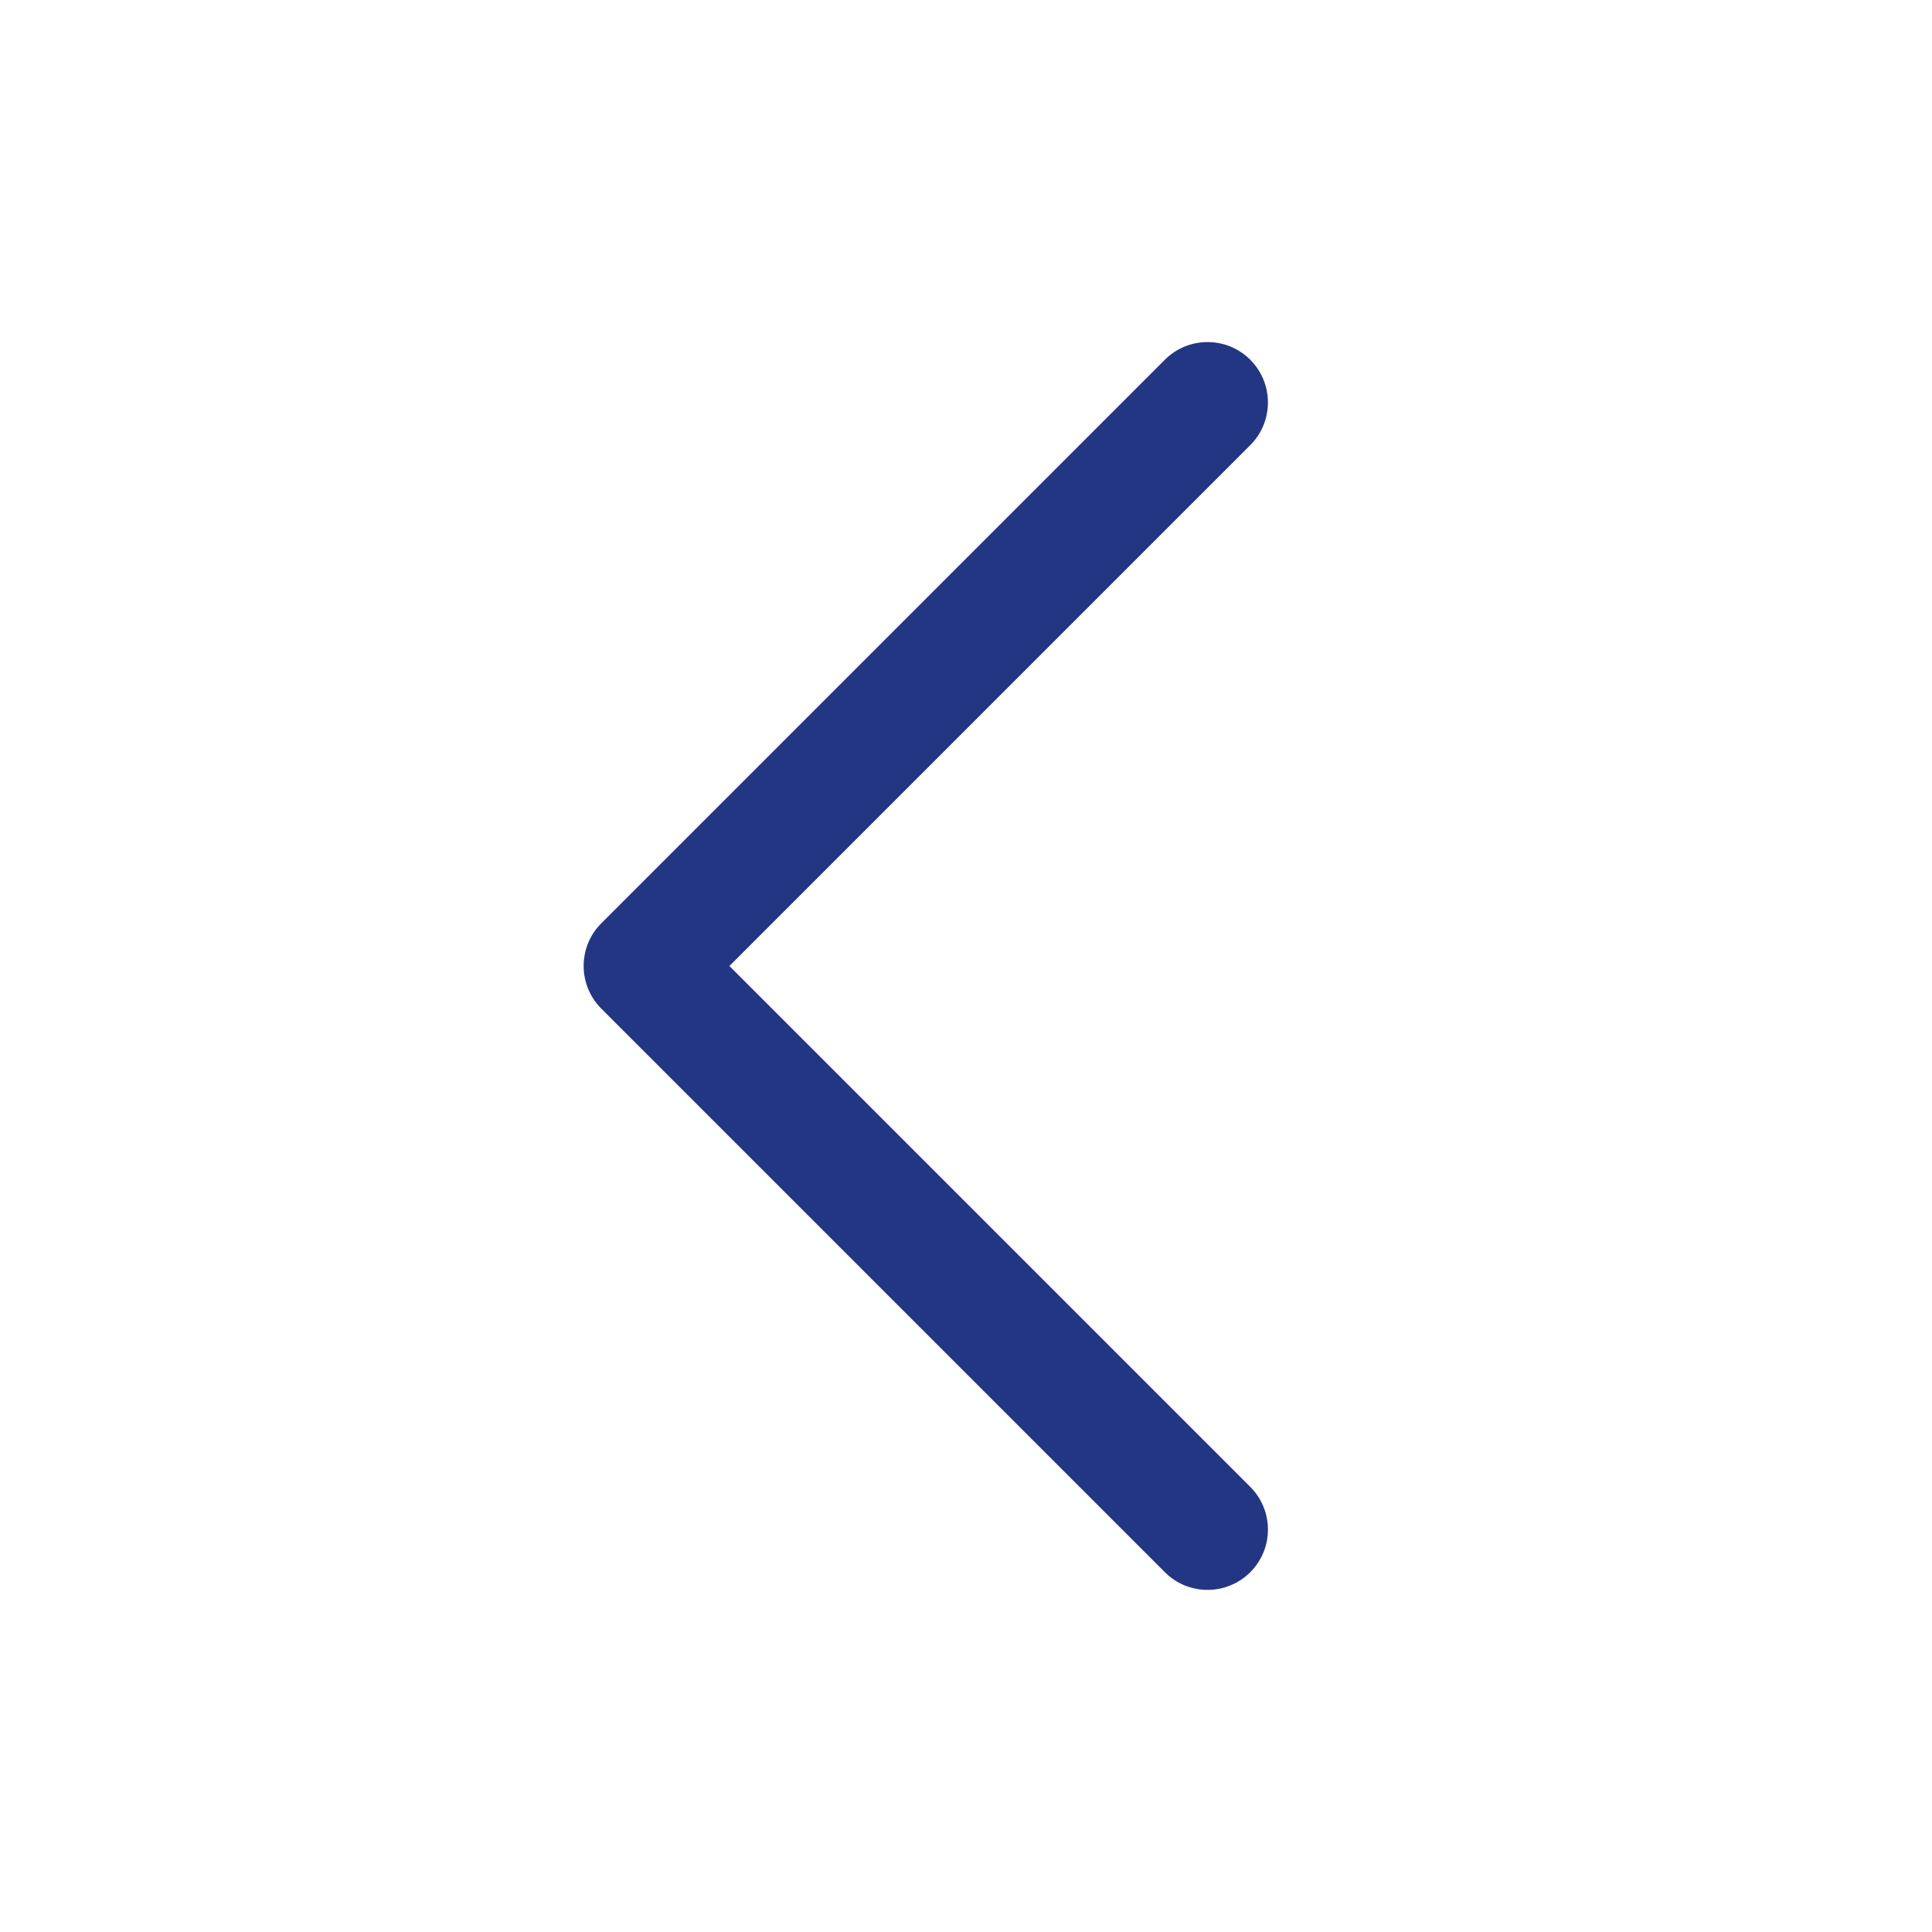
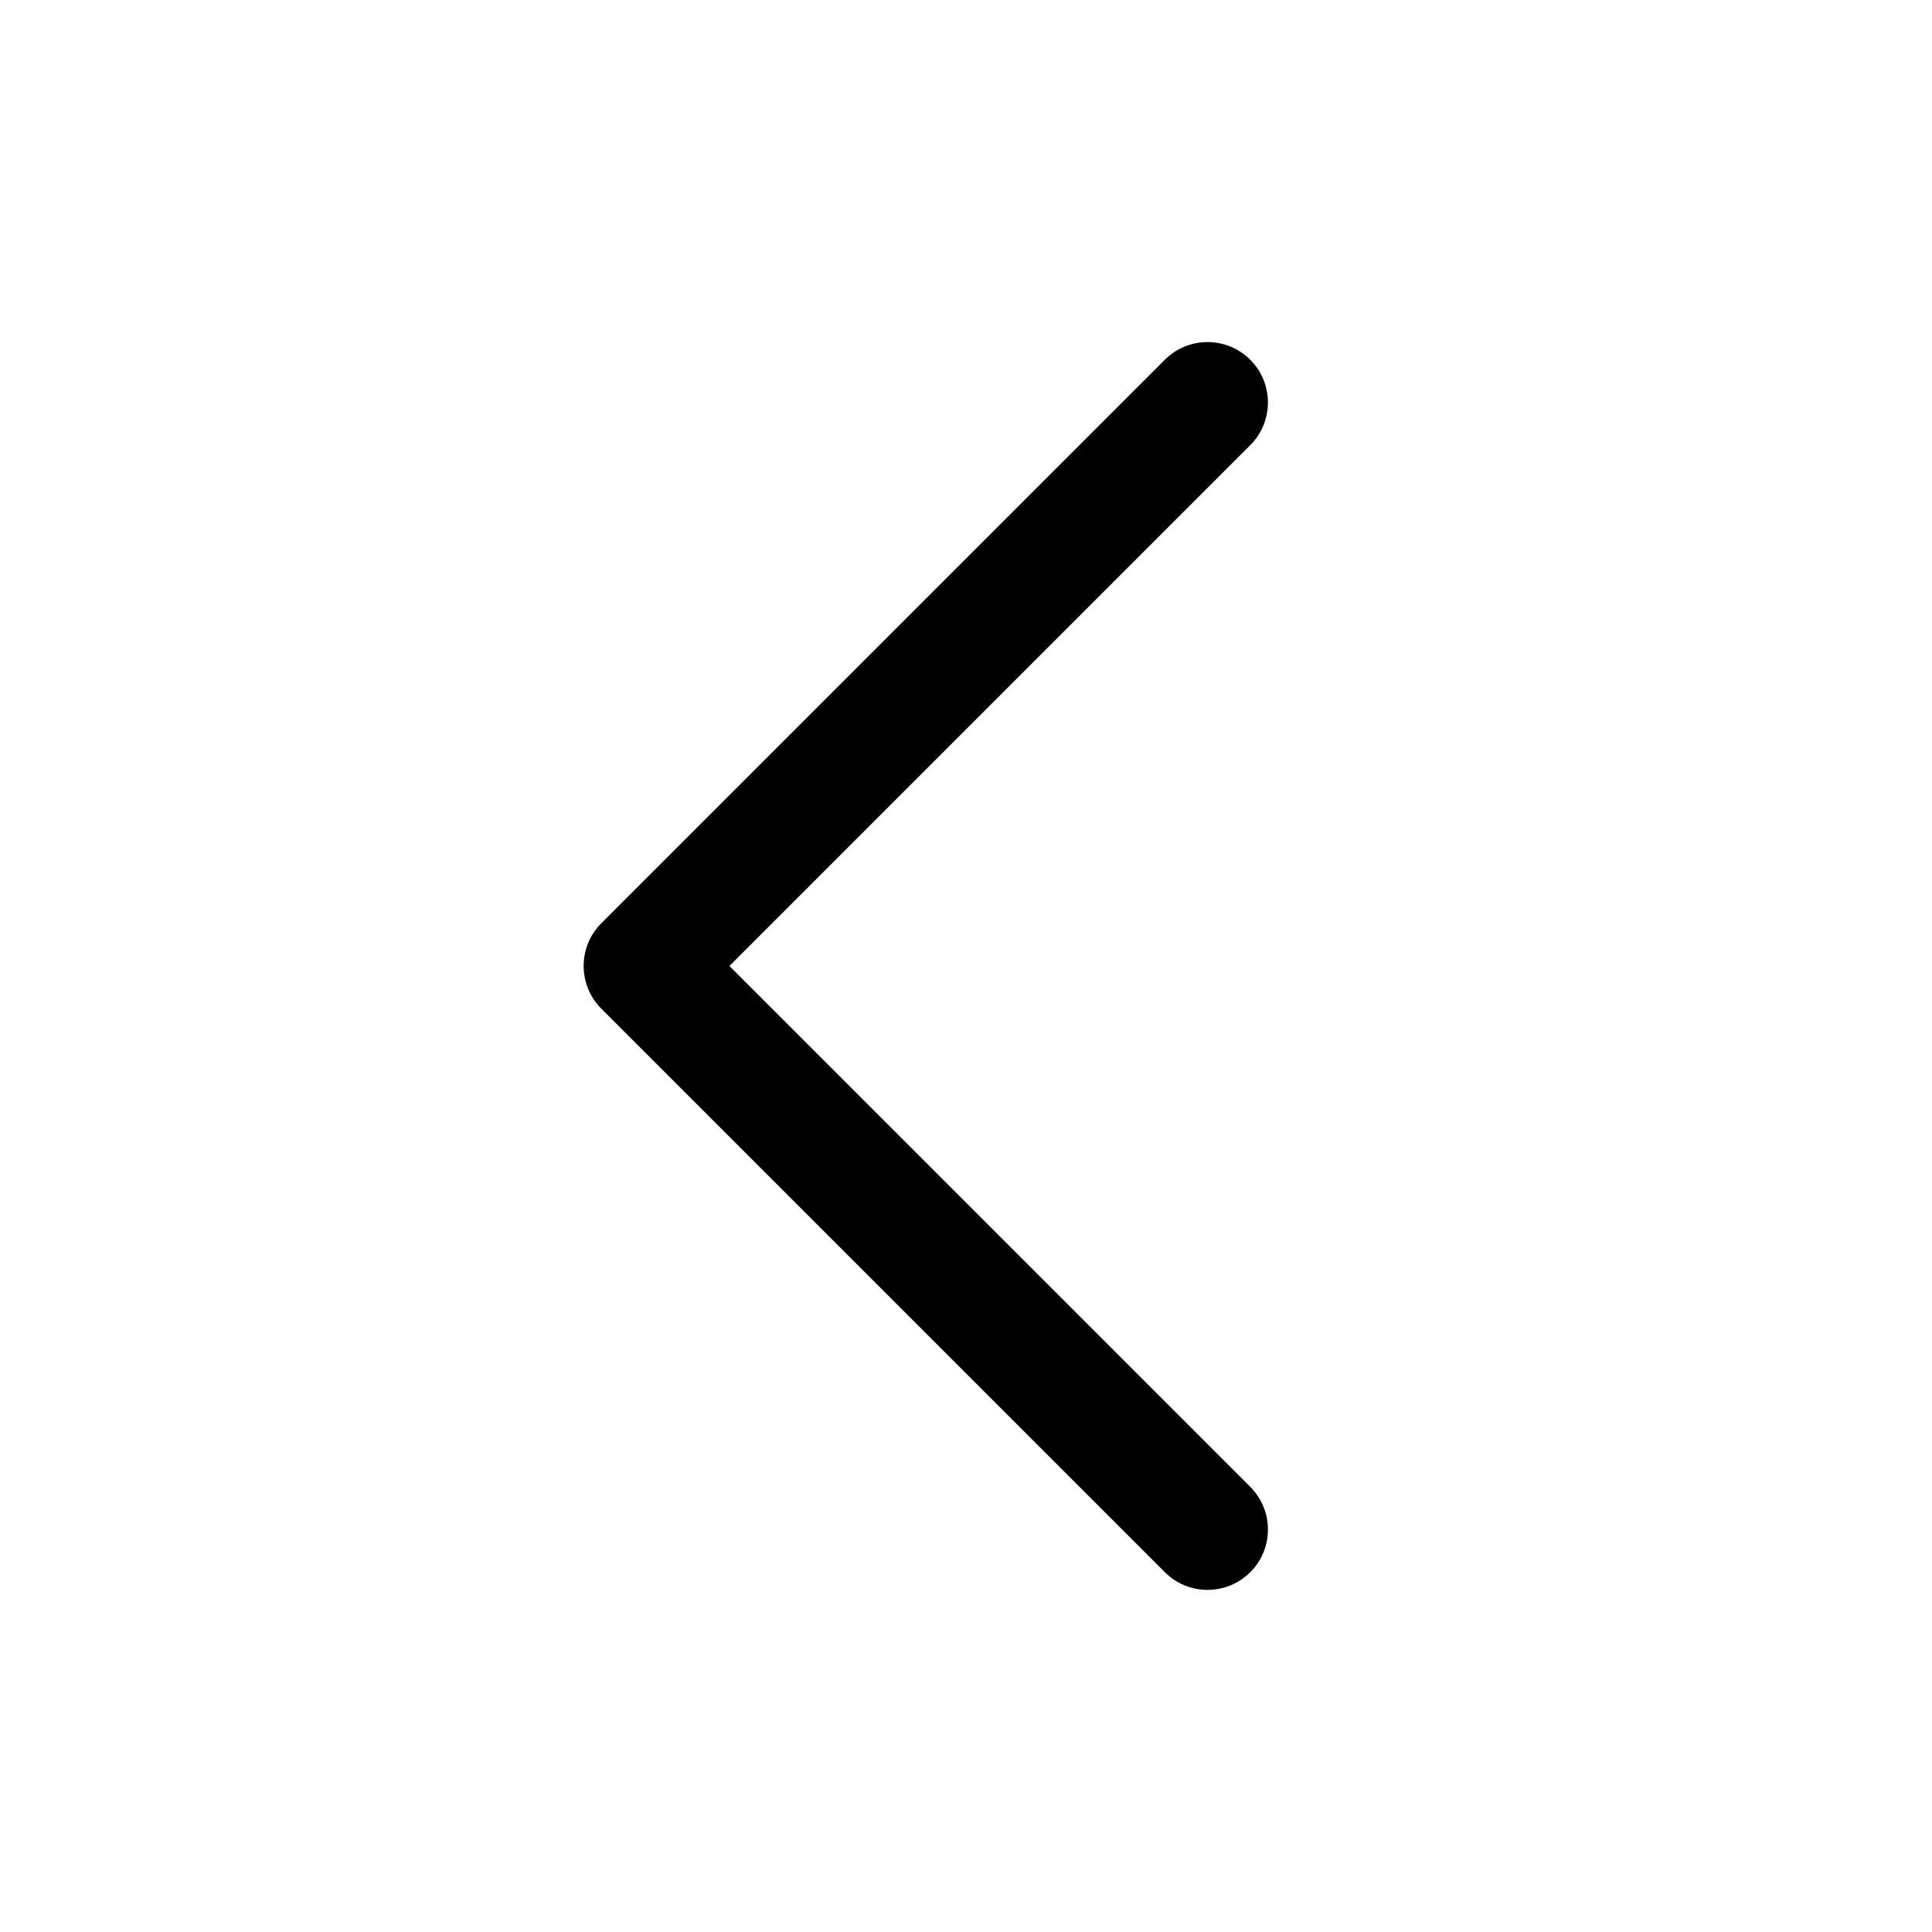
<svg xmlns="http://www.w3.org/2000/svg" width="24" height="24" viewBox="0 0 24 24" fill="none">
-   <path d="M15 19.75C14.808 19.75 14.616 19.677 14.47 19.53L7.47 12.53C7.177 12.237 7.177 11.762 7.47 11.469L14.47 4.469C14.763 4.176 15.238 4.176 15.531 4.469C15.824 4.762 15.824 5.237 15.531 5.53L9.061 12L15.531 18.47C15.824 18.763 15.824 19.238 15.531 19.531C15.384 19.677 15.192 19.75 15 19.75Z" fill="#223683" />
+   <path d="M15 19.75C14.808 19.75 14.616 19.677 14.47 19.53L7.47 12.53C7.177 12.237 7.177 11.762 7.47 11.469L14.47 4.469C14.763 4.176 15.238 4.176 15.531 4.469C15.824 4.762 15.824 5.237 15.531 5.53L9.061 12L15.531 18.47C15.824 18.763 15.824 19.238 15.531 19.531C15.384 19.677 15.192 19.75 15 19.75Z" fill="currentColor" />
</svg>
